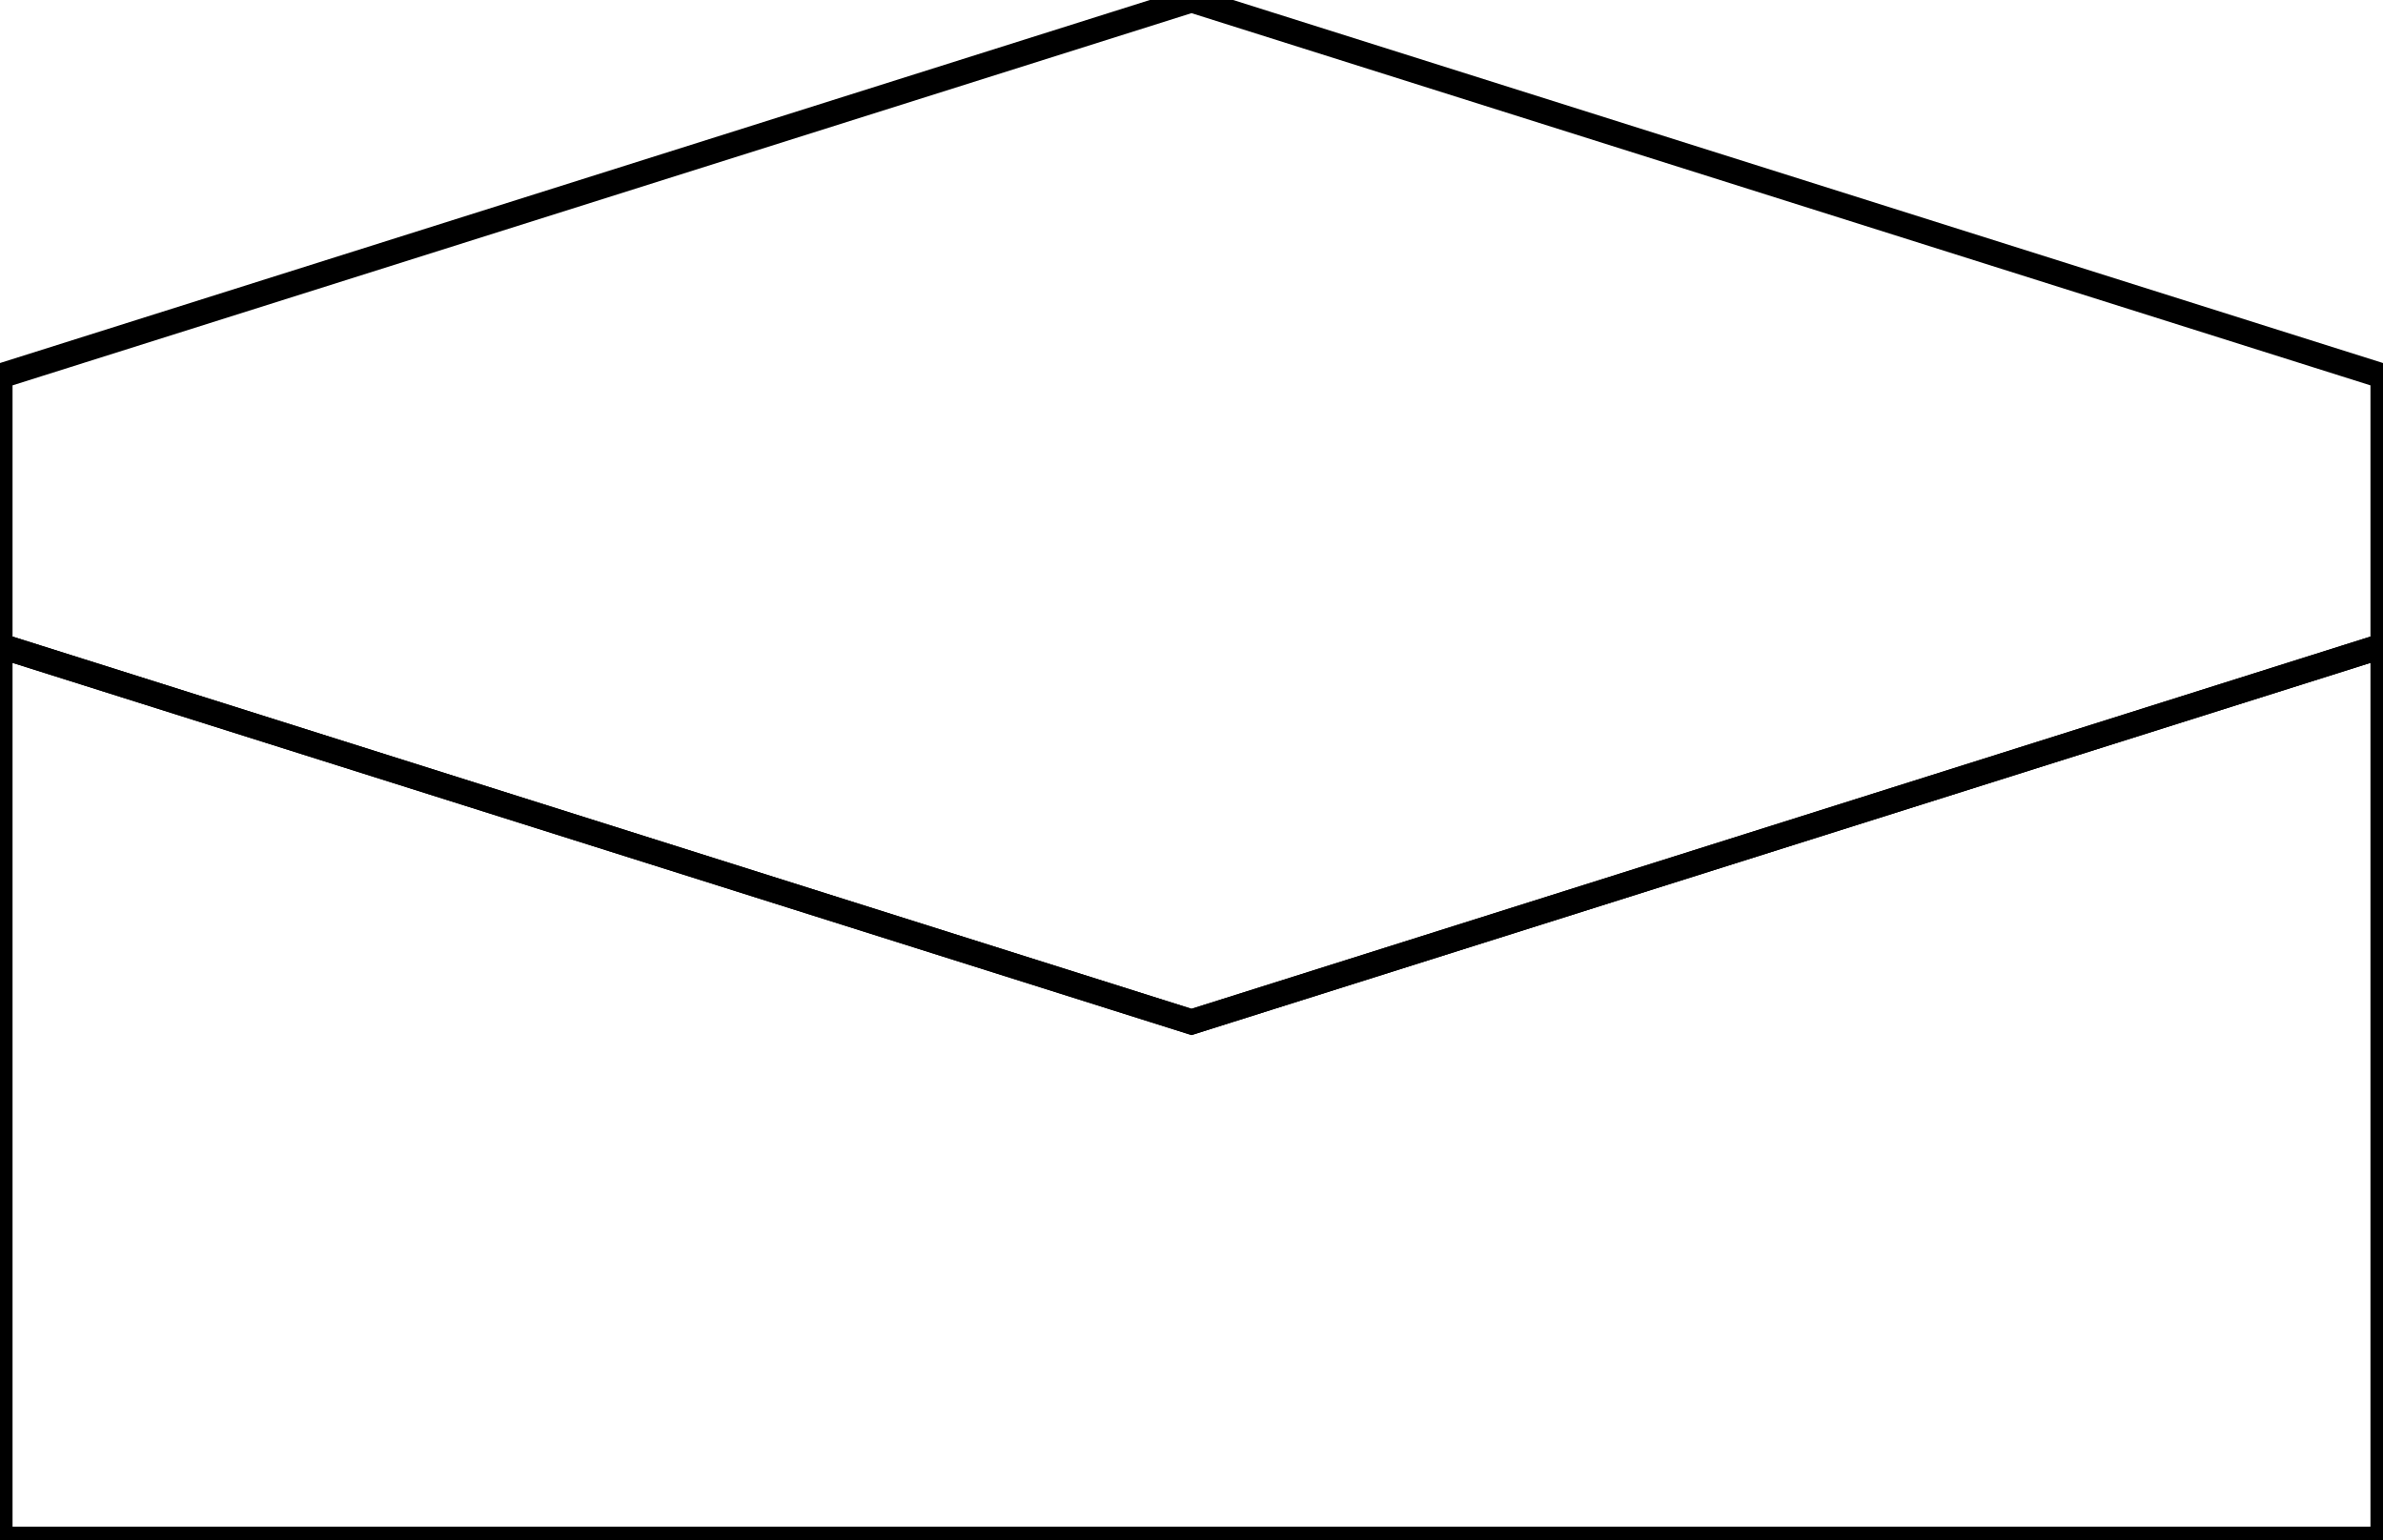
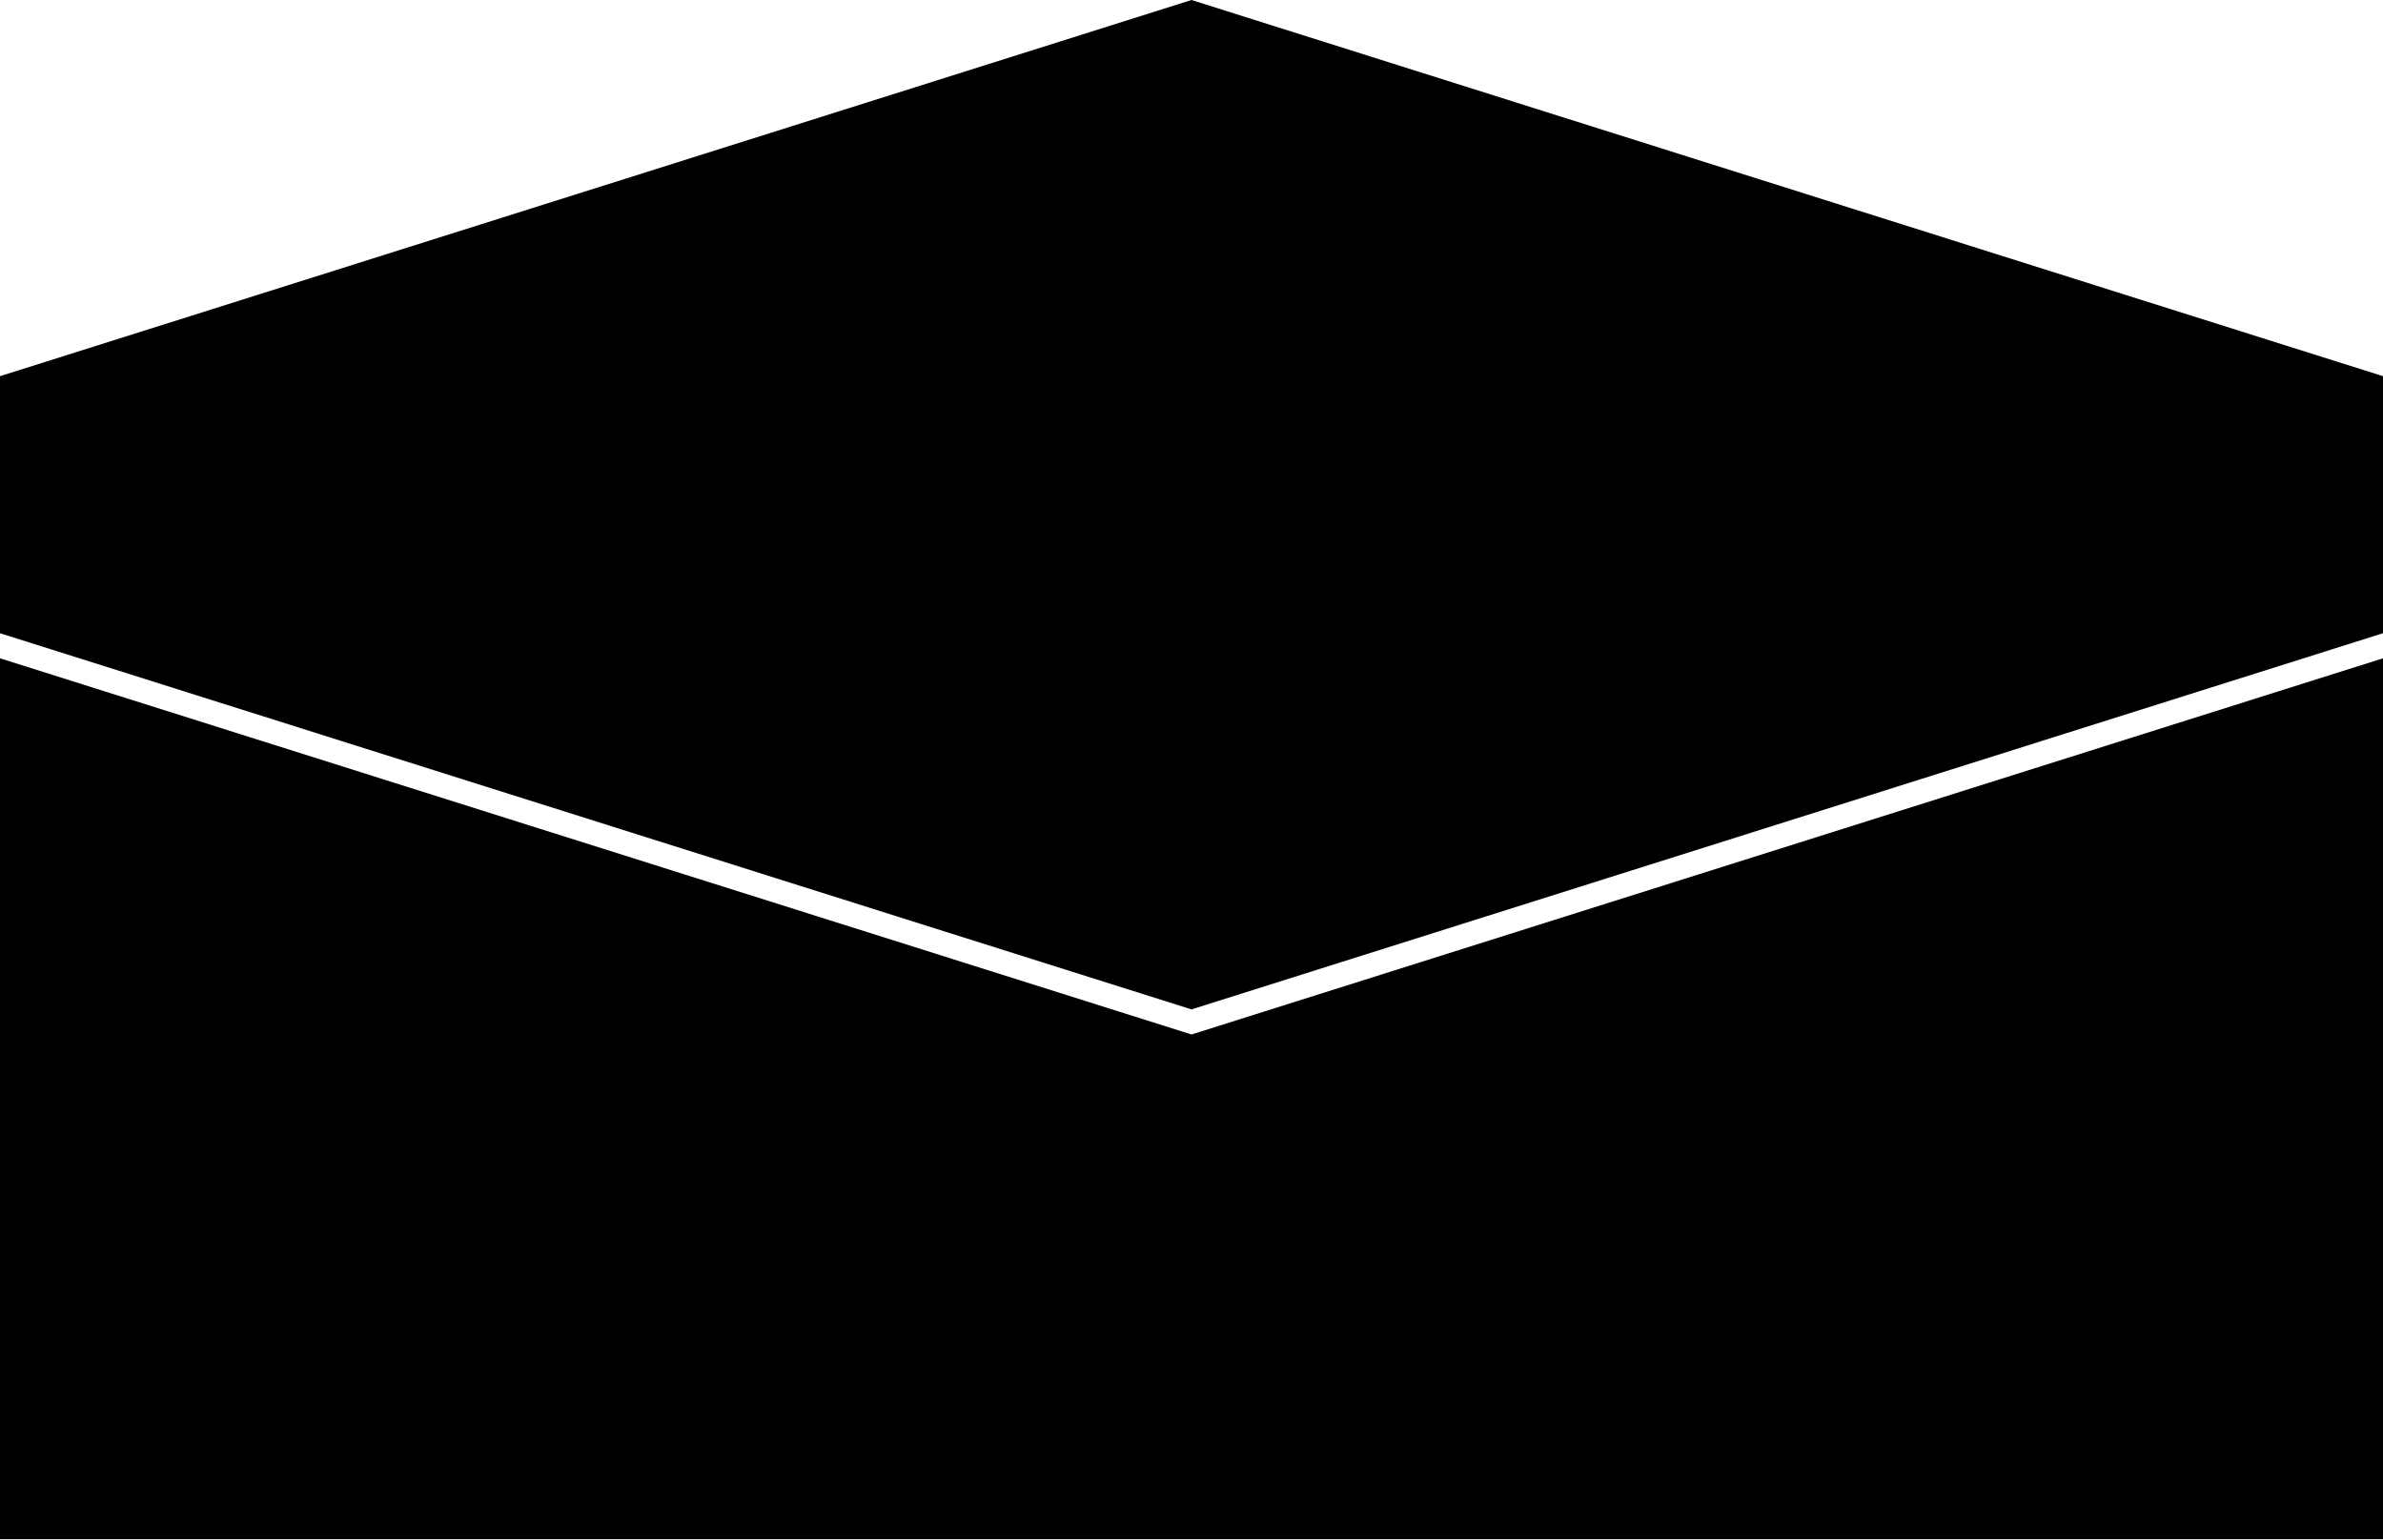
- <svg xmlns="http://www.w3.org/2000/svg" class="p-lettericon" viewBox="-47.50 -40.75 95.00 61.375" fill="none" stroke="black">
-   <polygon points="-47.50,-25.75 0,-40.75 47.50,-25.75 47.50,-15 0,0 -47.50,-15" />
-   <polygon points="-47.50,20.625 47.50,20.625 47.50,-15 0,0 -47.50,-15" />
+ <svg xmlns="http://www.w3.org/2000/svg" class="p-lettericon  p-lettericon-opened" viewBox="-47.50 -40.75 95.00 61.375">
+   <polygon points="-47.50,-25.75 0,-40.75 47.50,-25.75 47.50,-15.50 0,-0.50 -47.50,-15.50" />
+   <polygon points="-47.50,20.625 47.50,20.625 47.50,-14.50 0,0.50 -47.50,-14.50" />
</svg>
